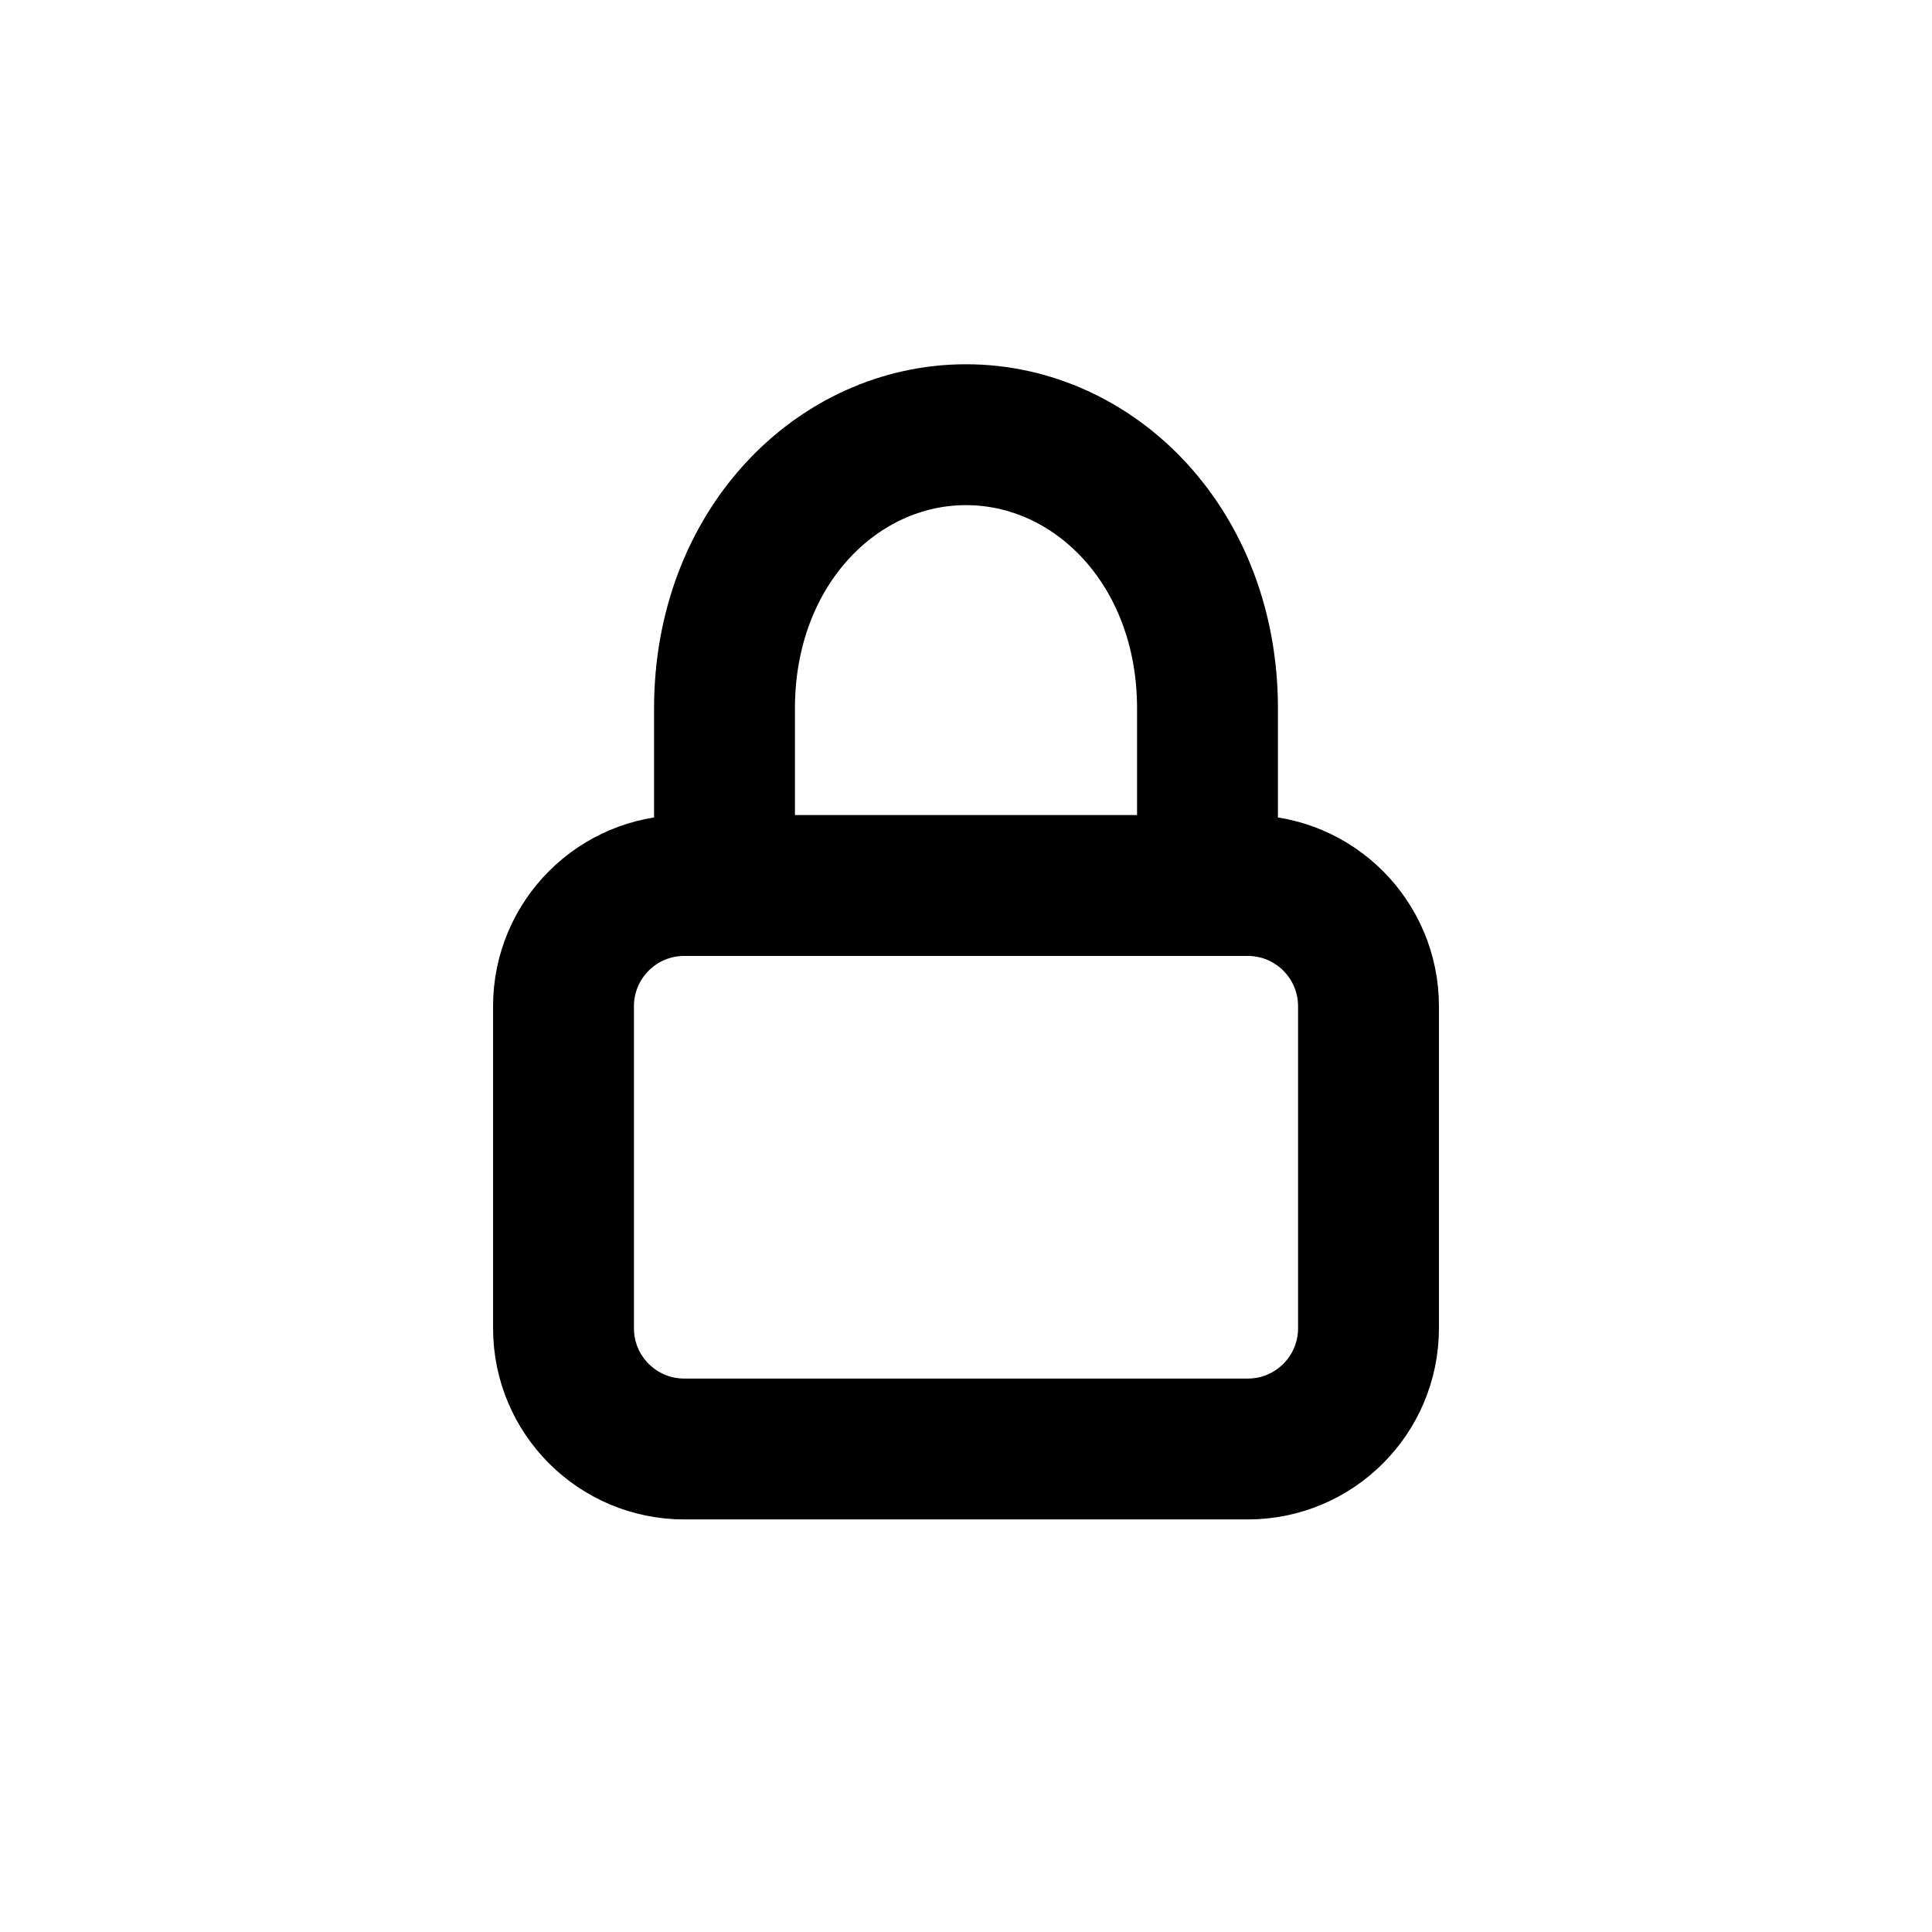
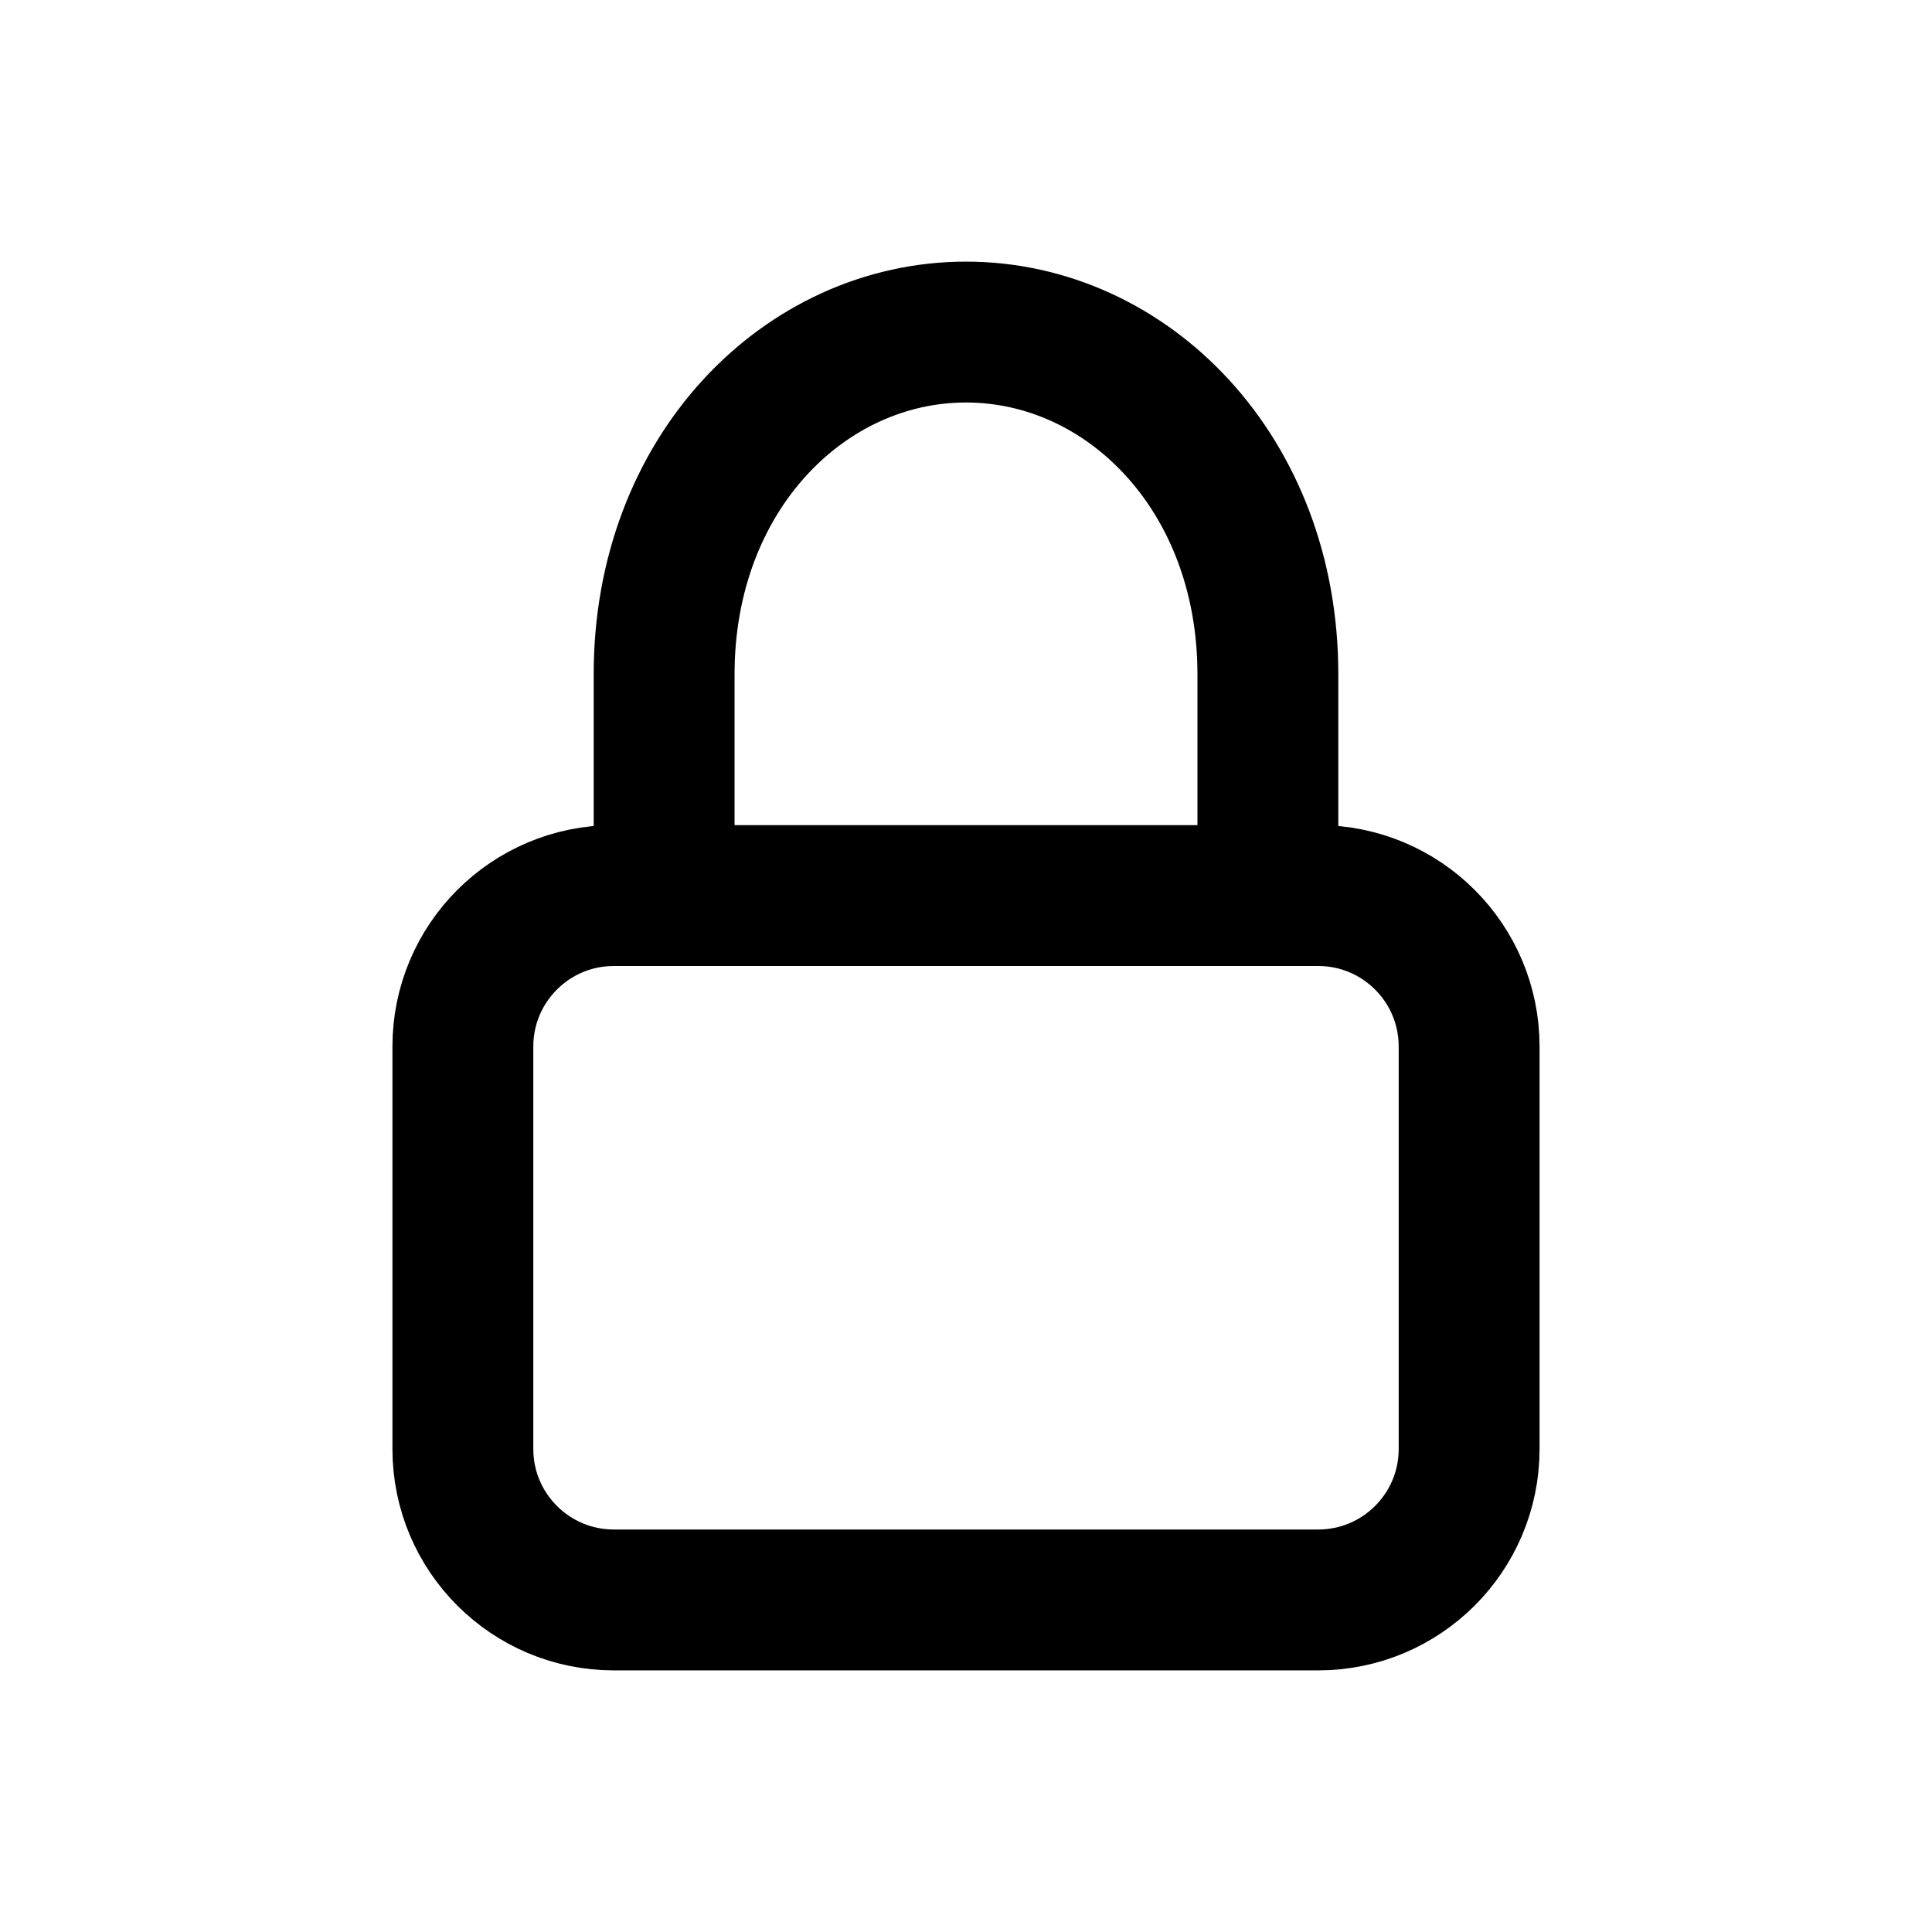
<svg xmlns="http://www.w3.org/2000/svg" viewBox="0 0 24 24" fill="none" stroke="currentColor" stroke-width="1.75" stroke-linecap="round" stroke-linejoin="round">
-   <rect x="7" y="11" width="10" height="7" rx="1.5" />
-   <path d="M 9 11 V 8.8 C 9 6.8 10.4 5.4 12 5.4 C 13.6 5.4 15 6.8 15 8.8 V 11" />
+   <g data-fit="1" transform="translate(-3 -2.625) scale(1.25)" stroke-width="1.4">
+     <rect x="7" y="11" width="10" height="7" rx="1.5" />
+     <path d="M 9 11 V 8.8 C 9 6.8 10.4 5.4 12 5.4 C 13.6 5.4 15 6.8 15 8.8 V 11" />
+   </g>
</svg>
